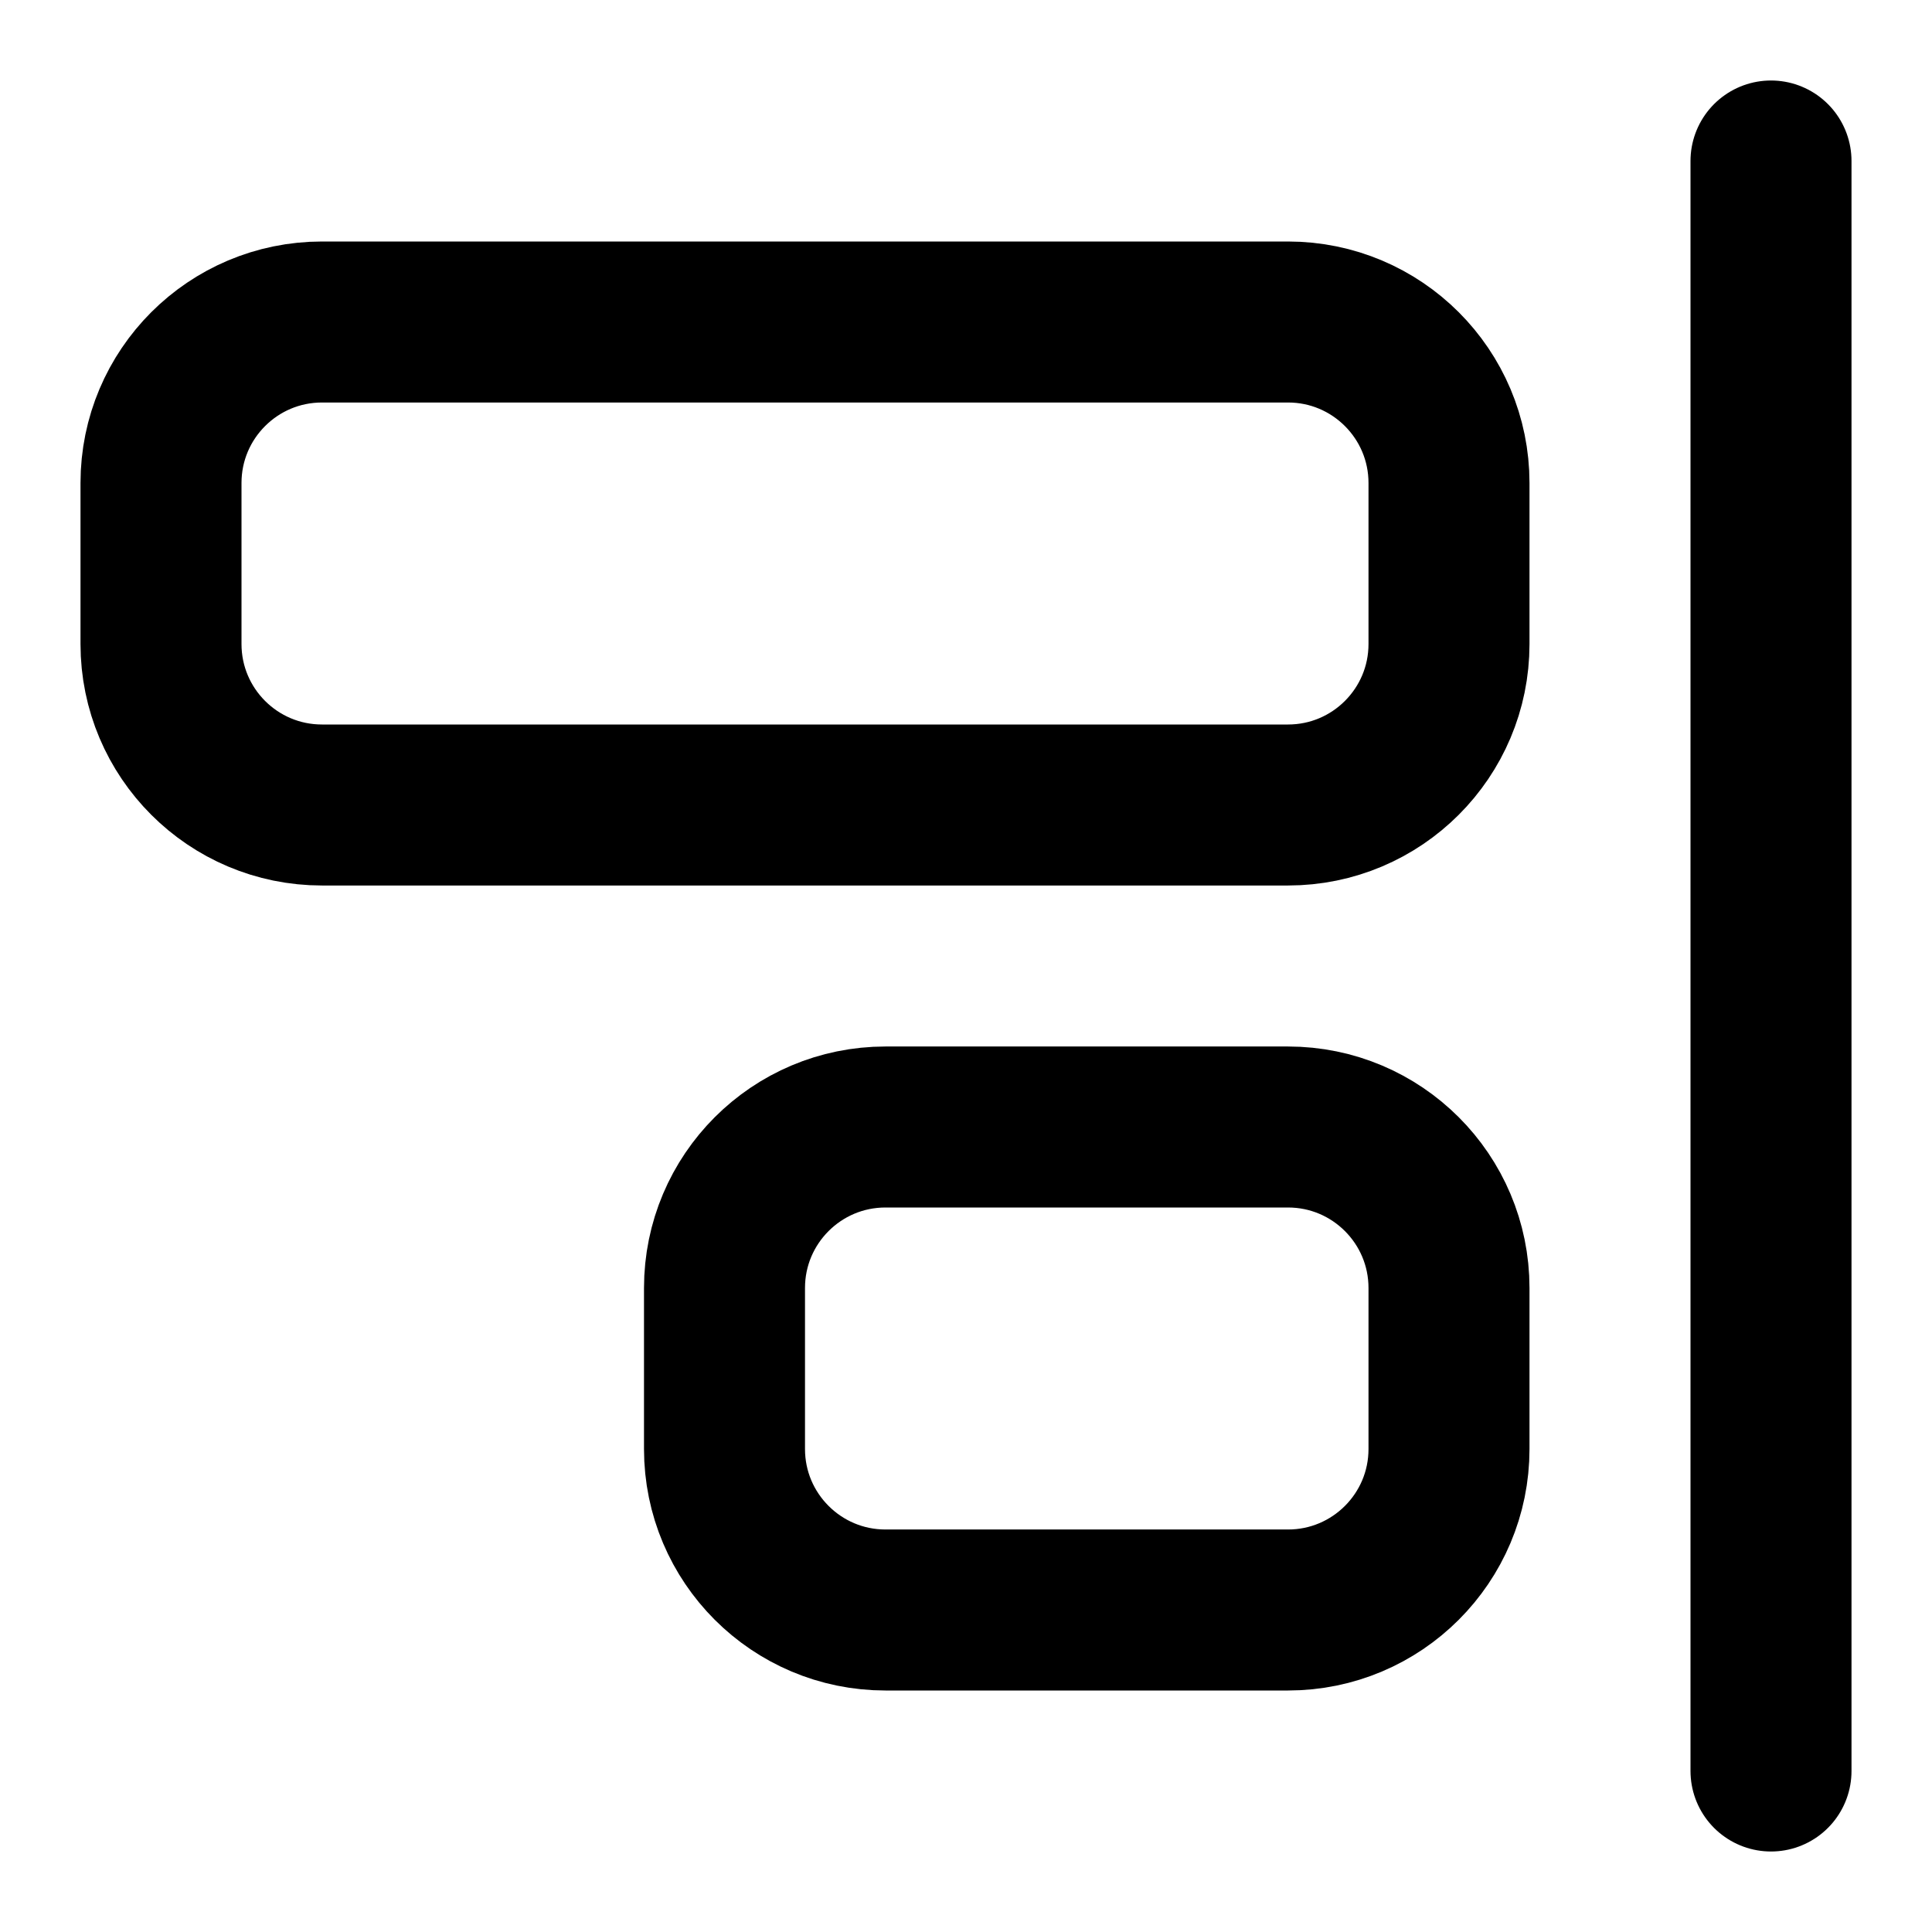
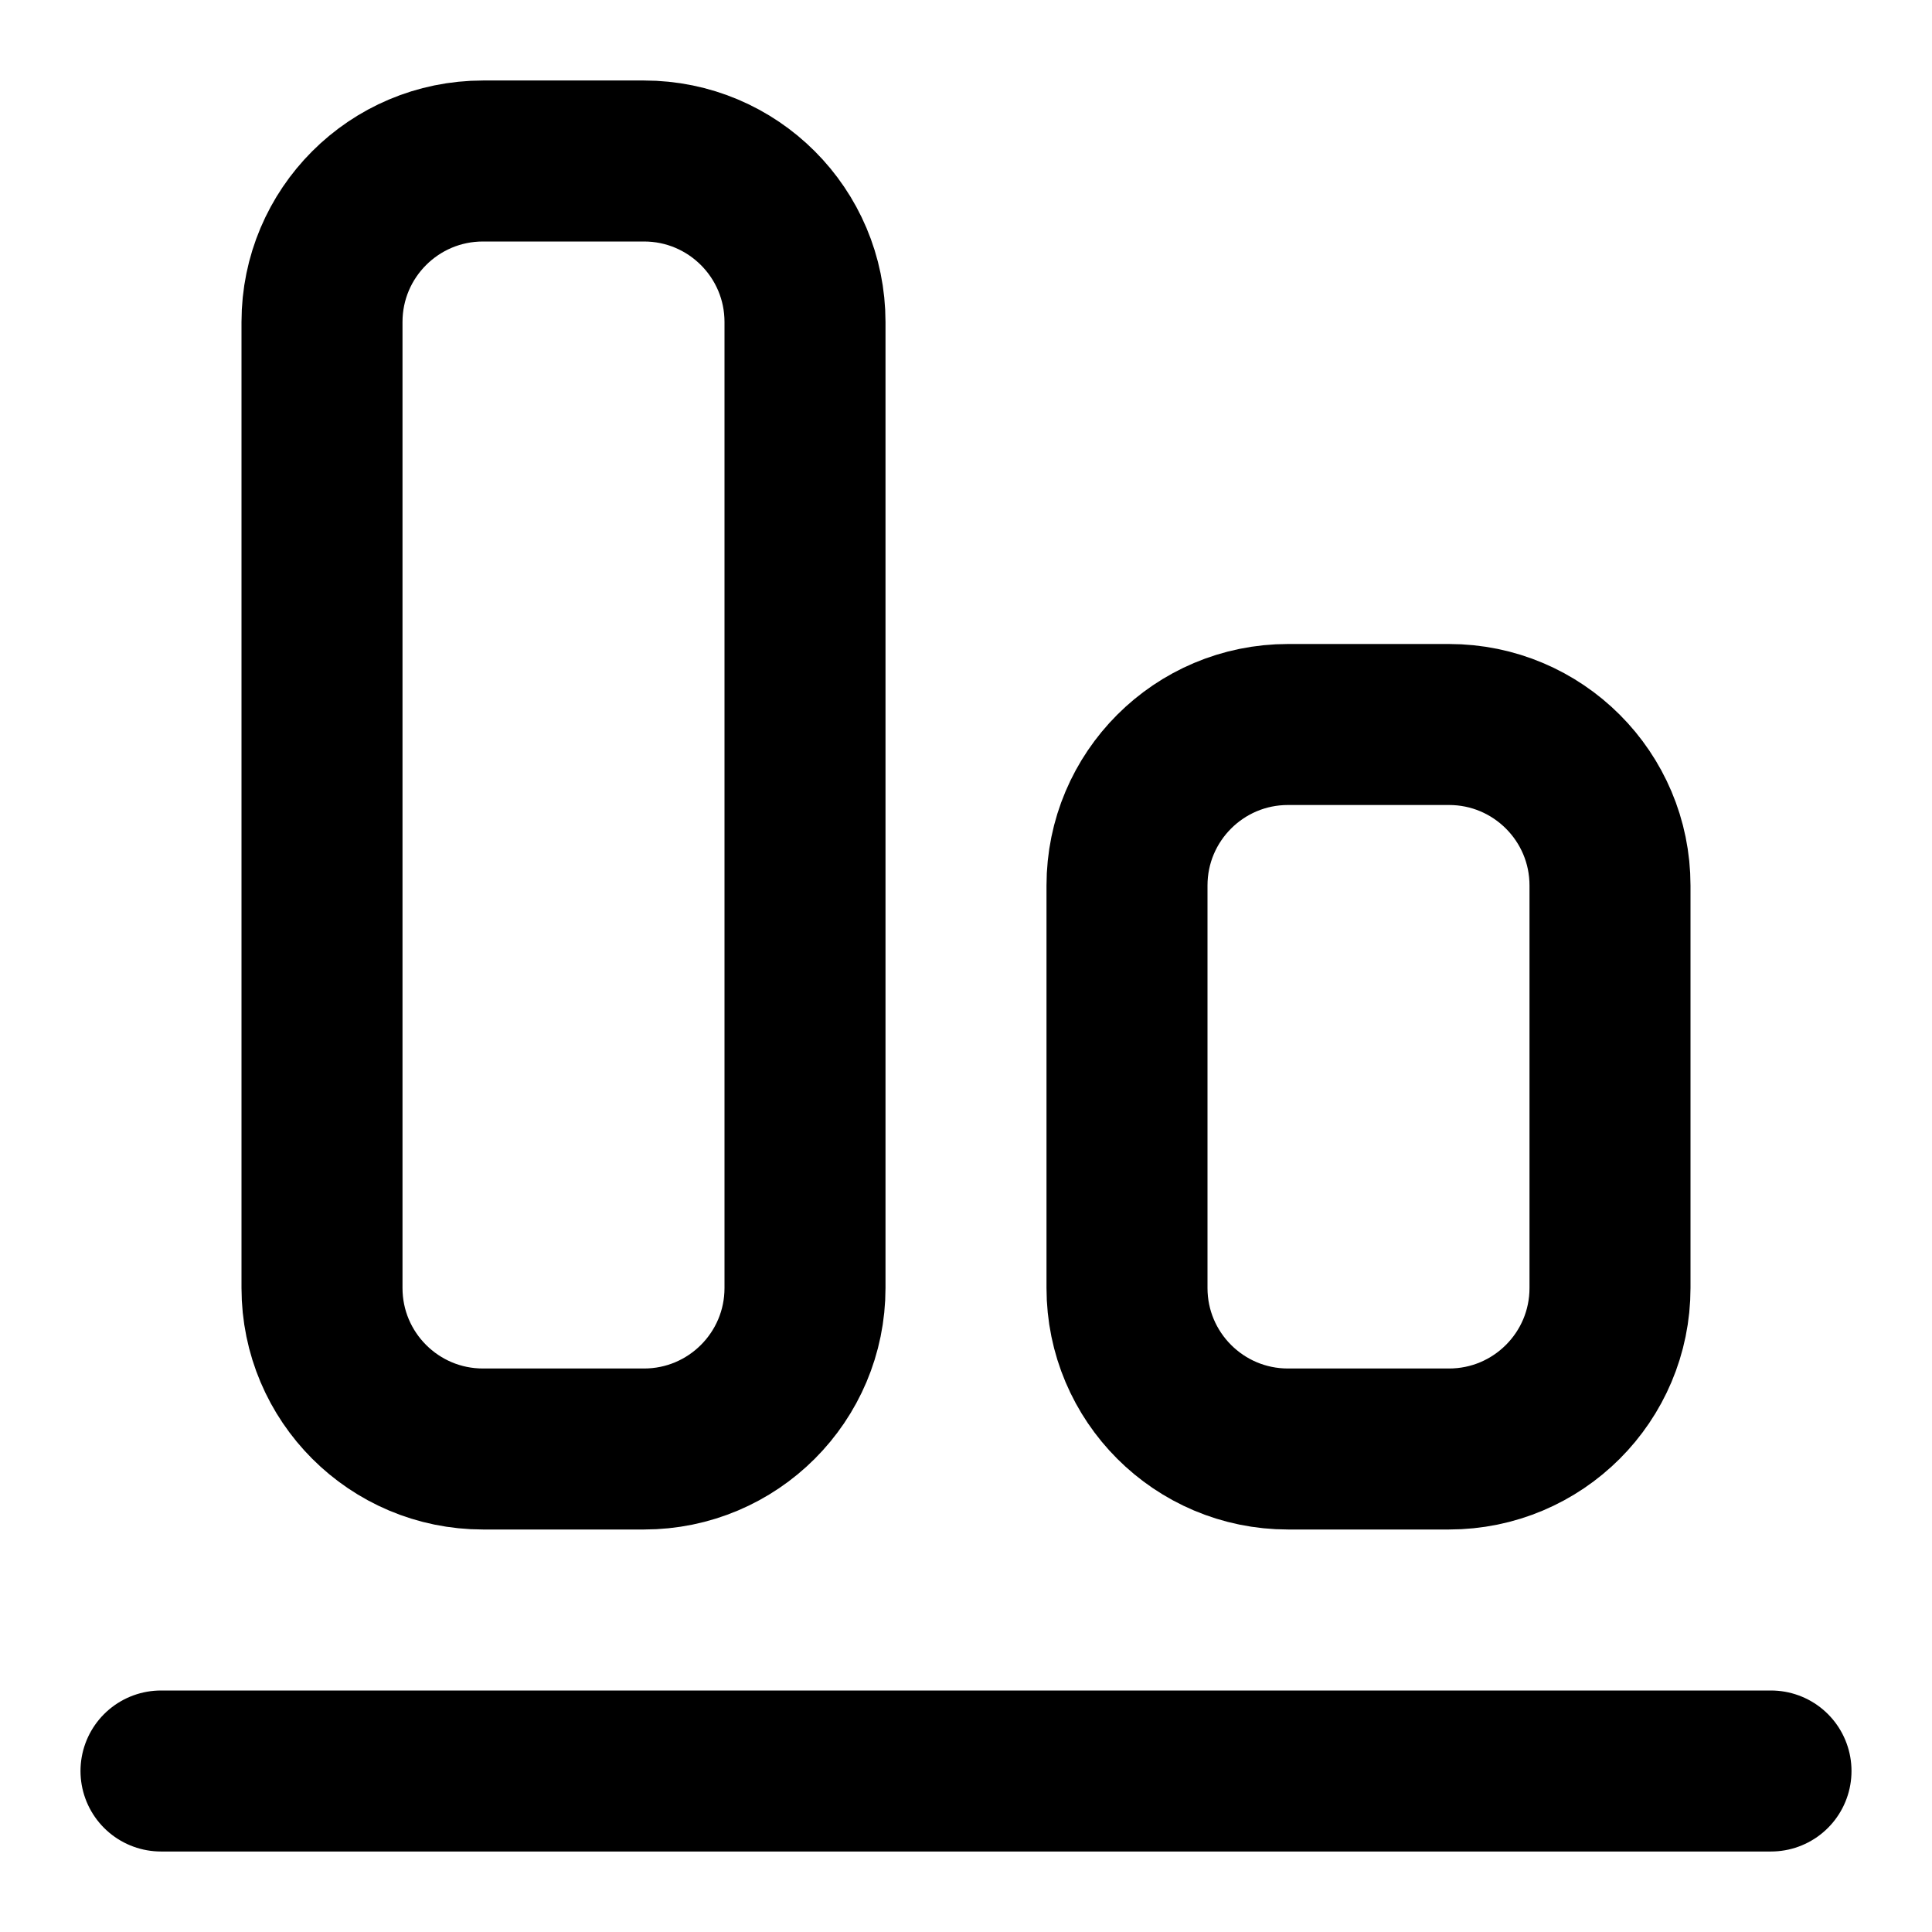
<svg xmlns="http://www.w3.org/2000/svg" width="24" height="24" viewBox="0 0 24 24" fill="none" stroke="currentColor" stroke-width="2" stroke-linecap="round" stroke-linejoin="round">
-   <rect width="16" height="6" x="2" y="4" rx="2" />
-   <rect width="9" height="6" x="9" y="14" rx="2" />
-   <path d="M22 22V2" />
+   <rect width="6" height="16" x="4" y="2" rx="2" />
+   <rect width="6" height="9" x="14" y="9" rx="2" />
+   <path d="M22 22H2" />
</svg>
